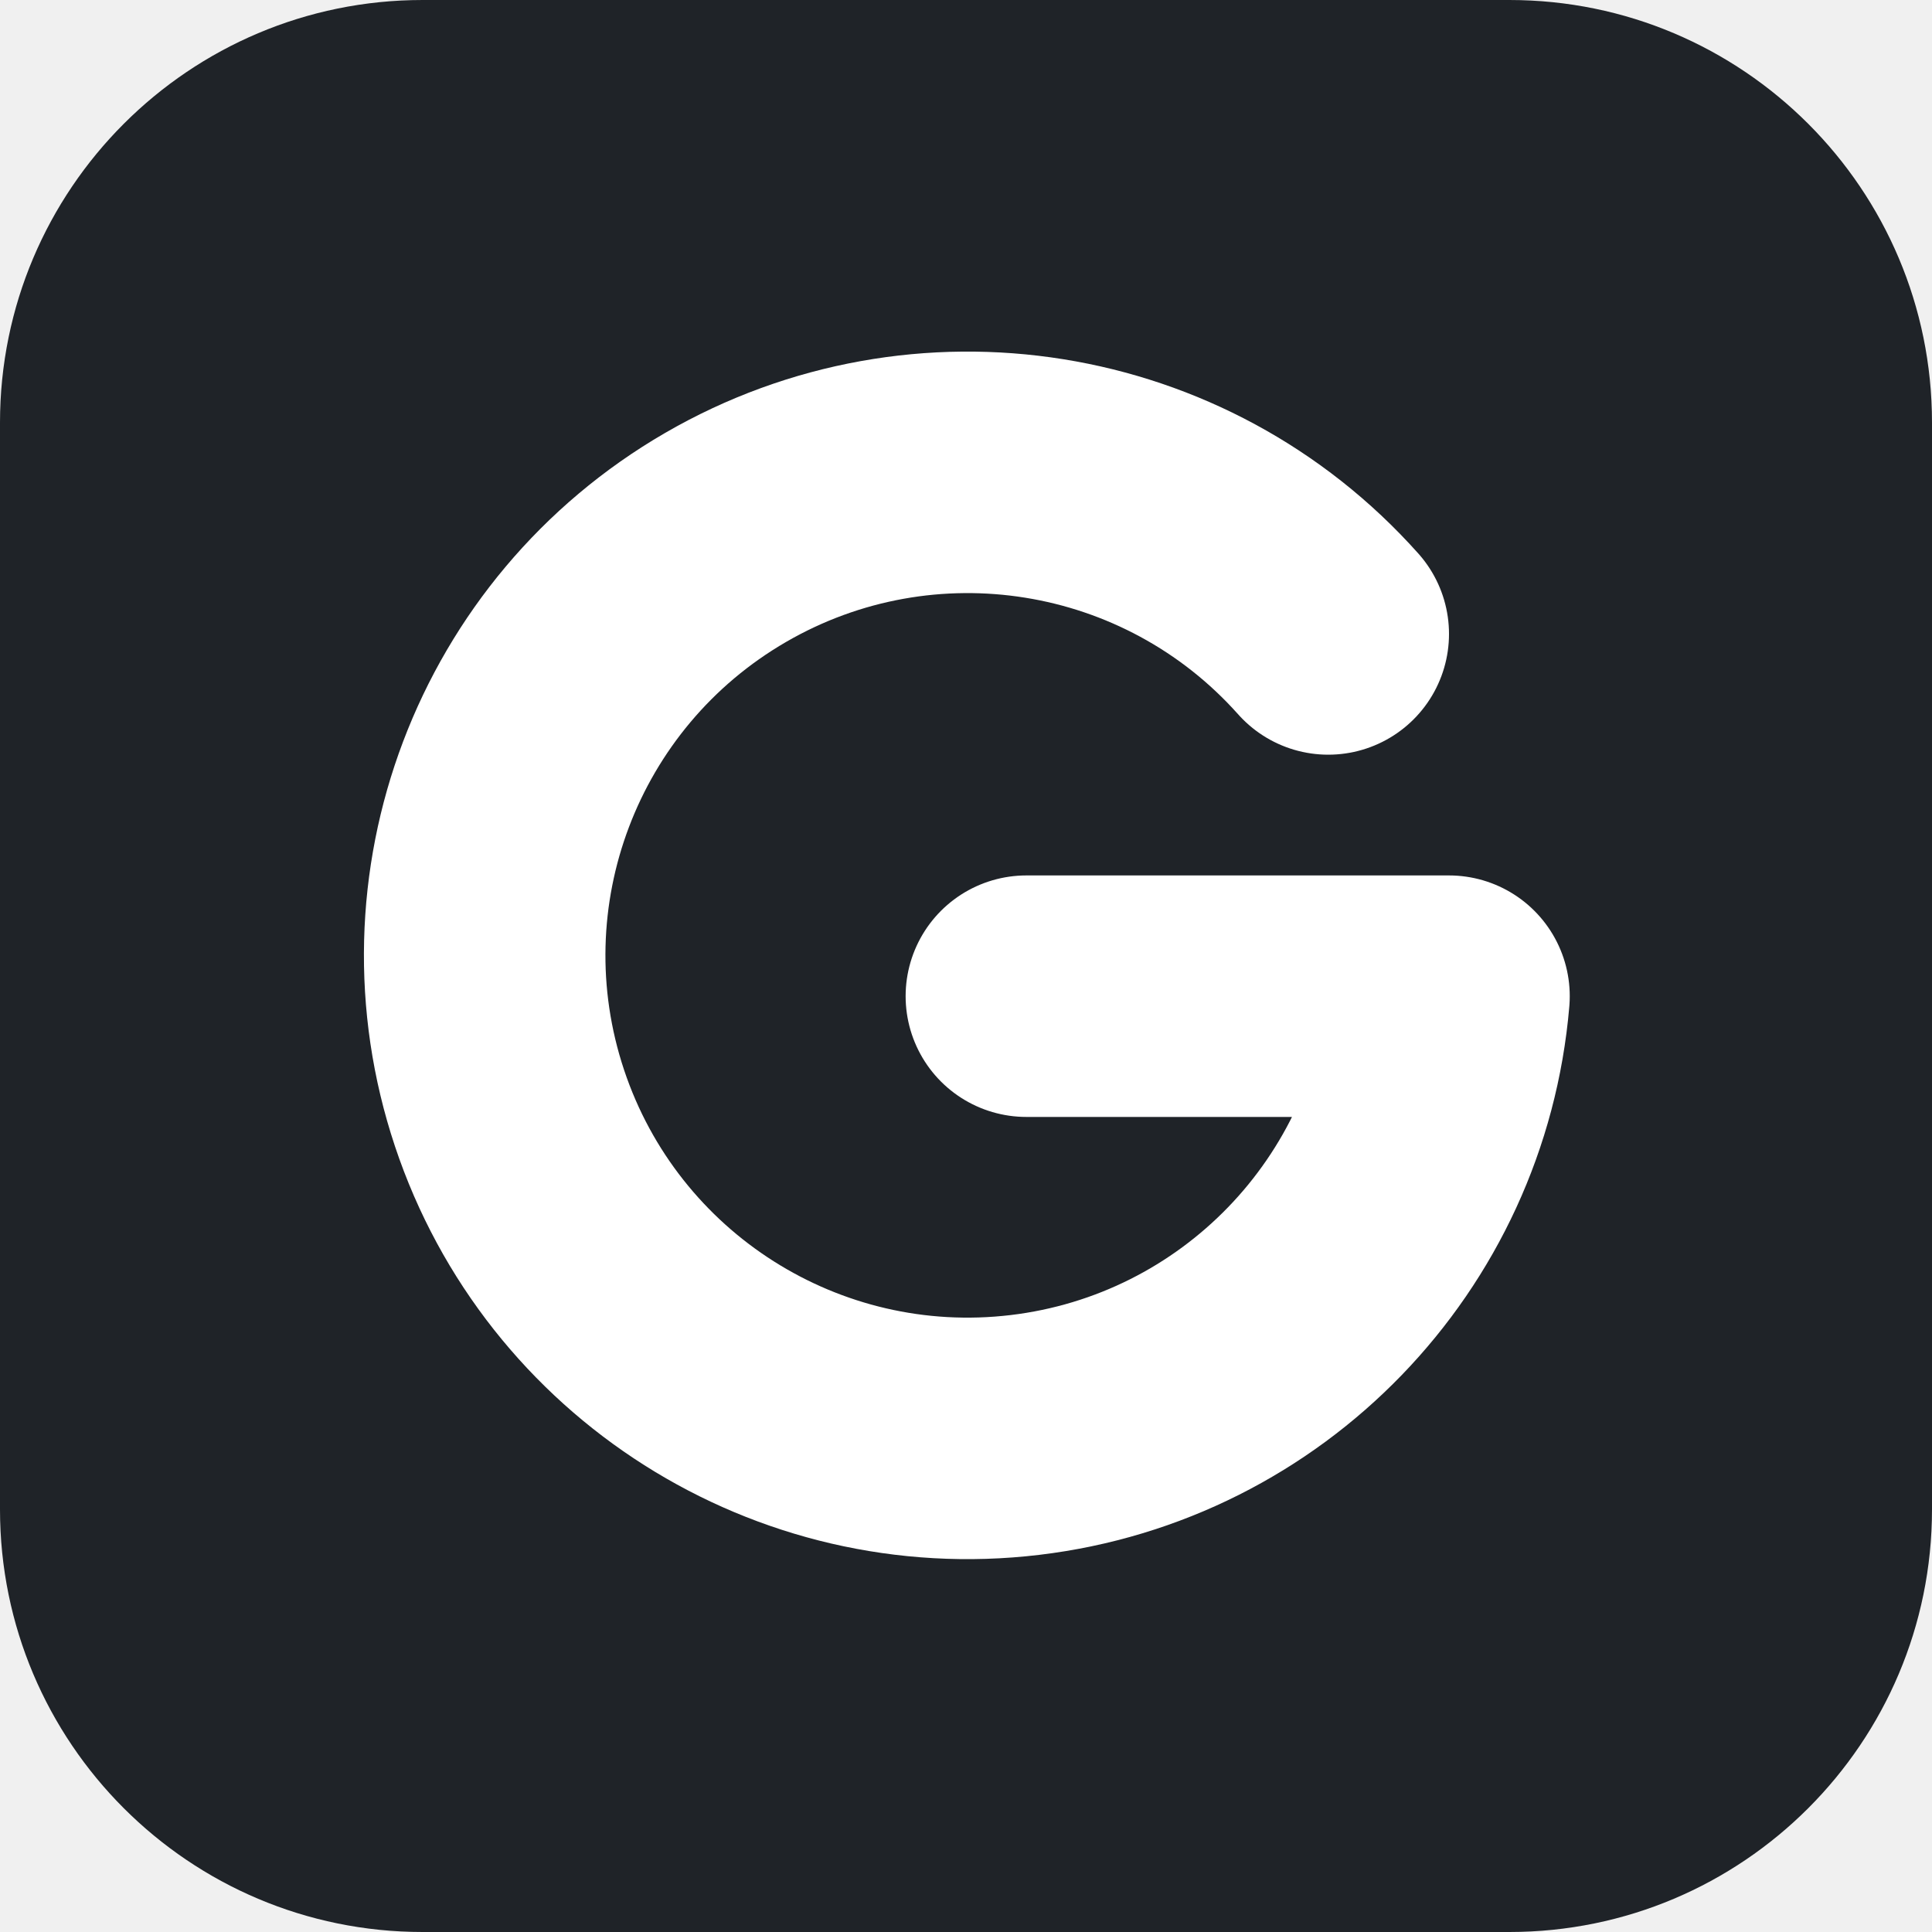
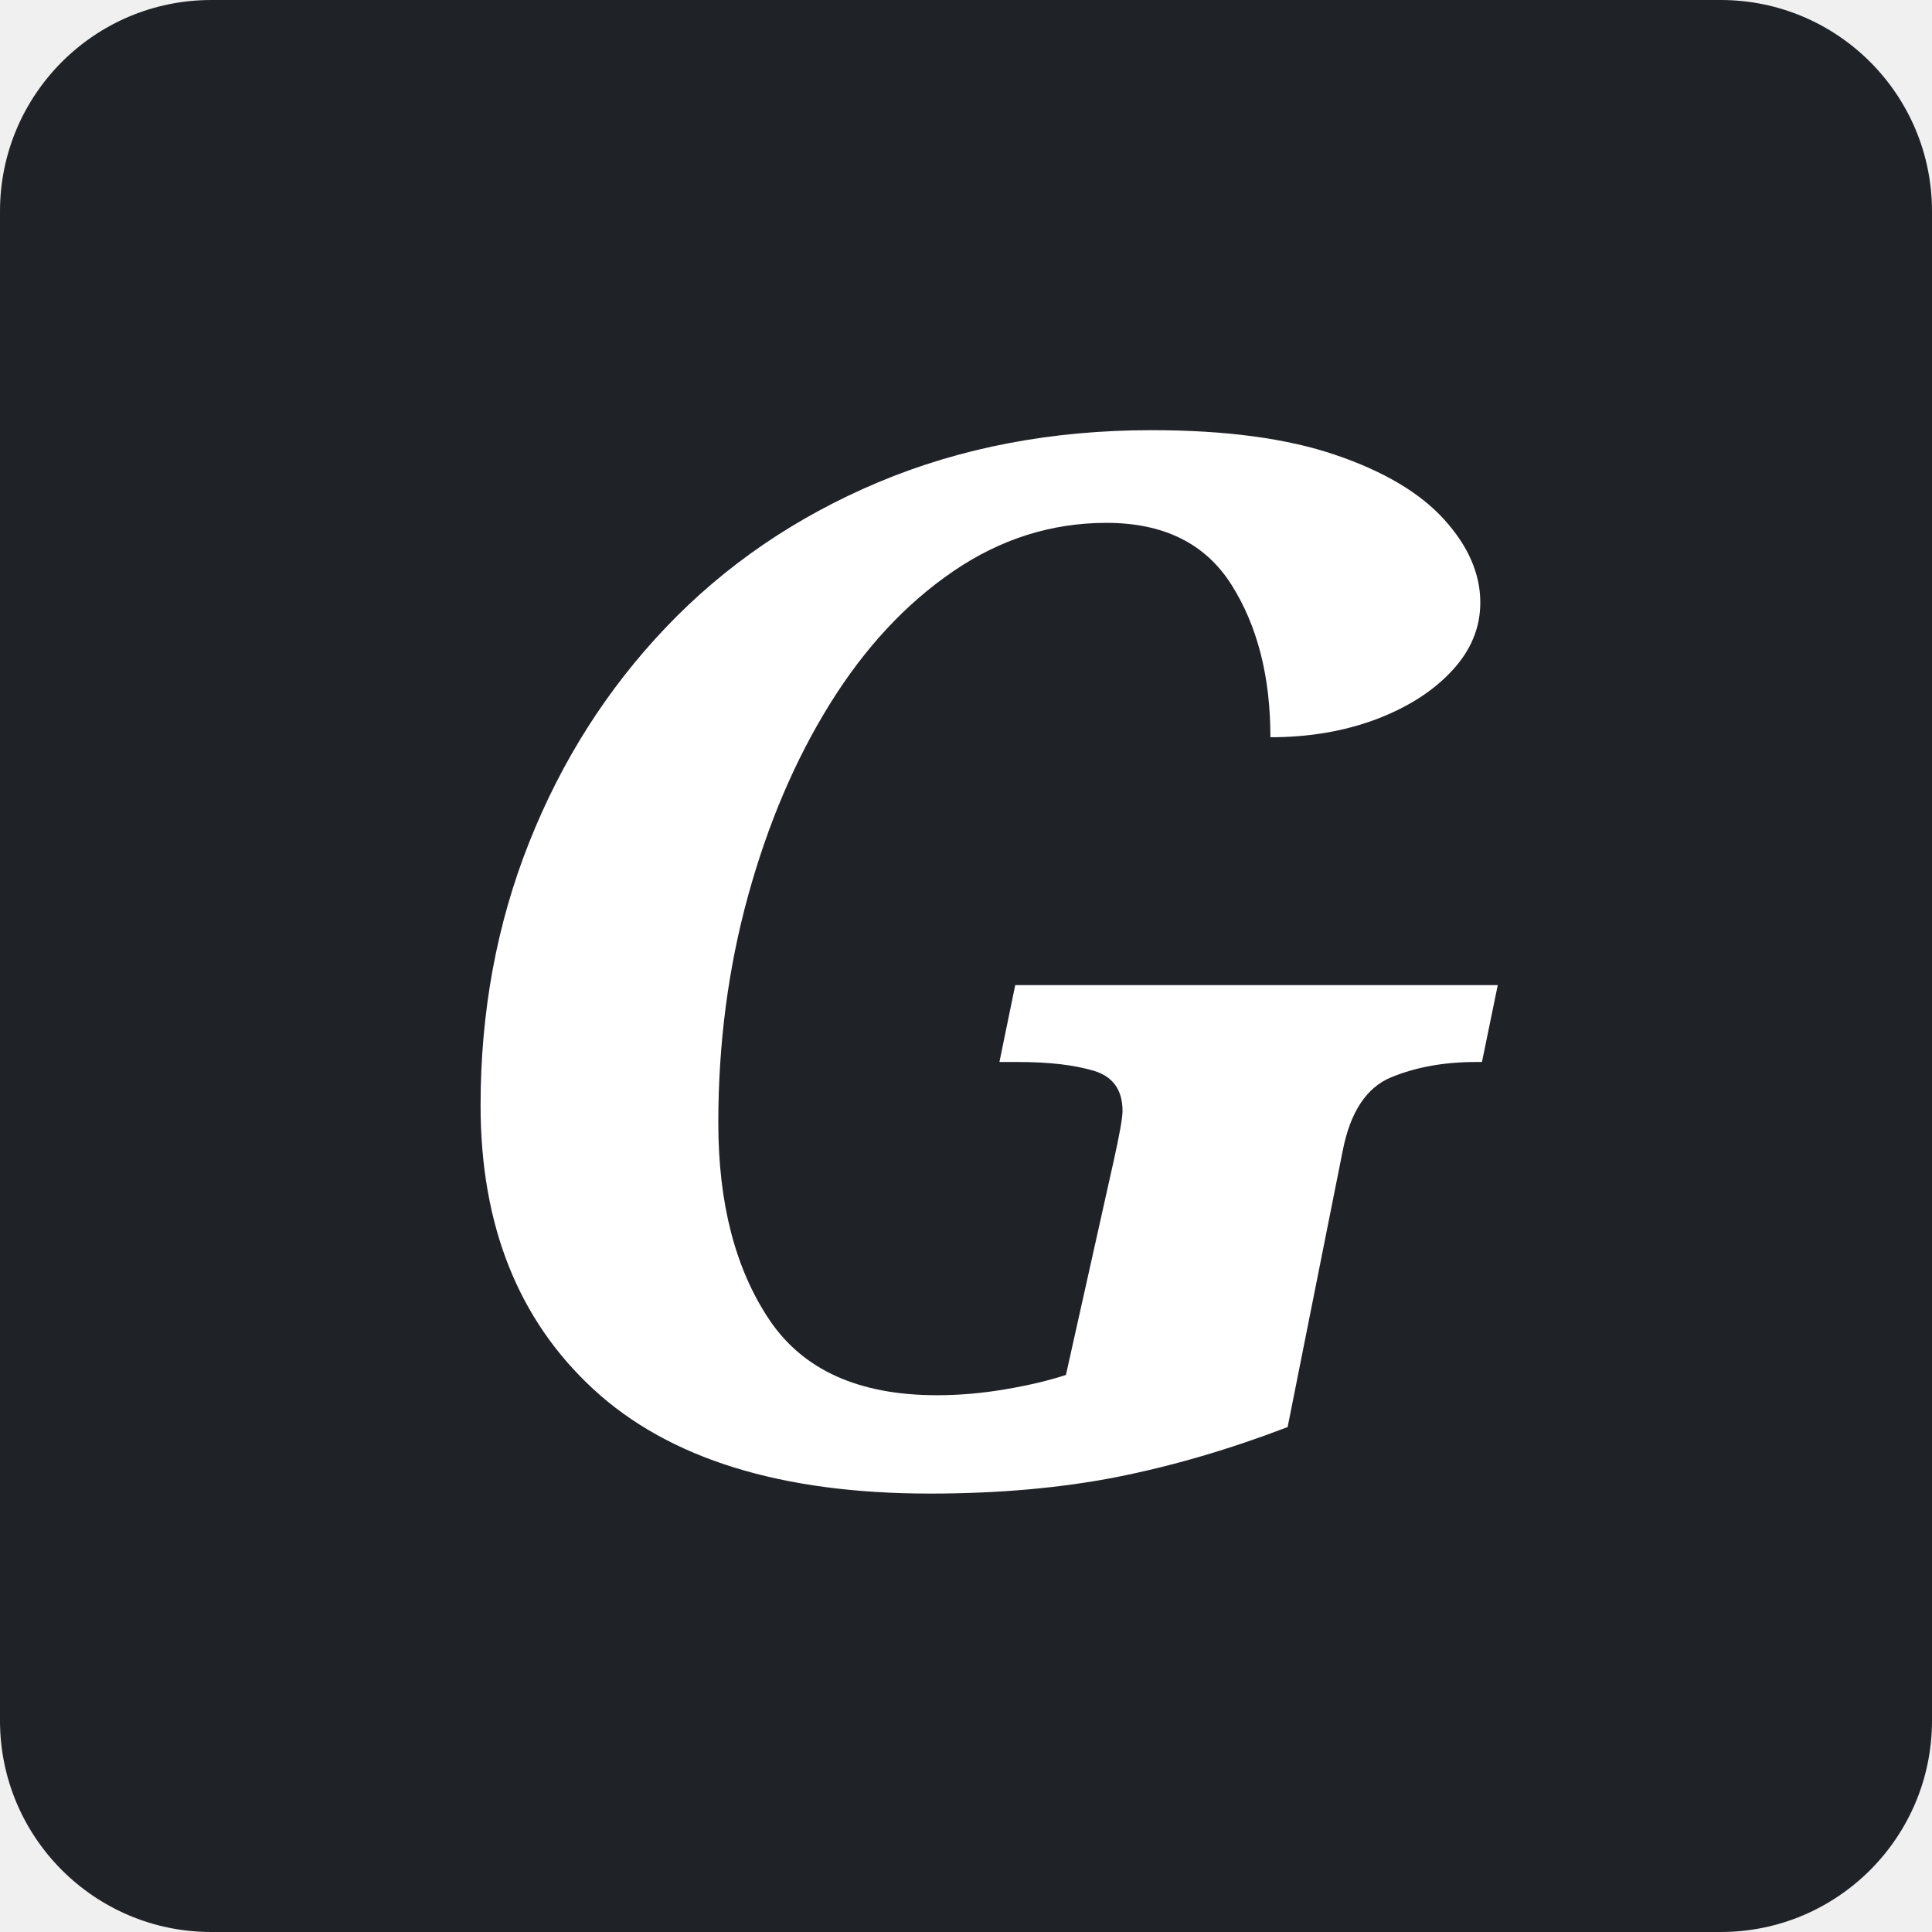
<svg xmlns="http://www.w3.org/2000/svg" viewBox="0 0 128 128">
-   <rect width="128" height="128" rx="28" fill="#1f2328" />
-   <path d="M88 42 A32 32 0 1 0 96 66 H68" fill="none" stroke="#fff" stroke-width="16" stroke-linecap="round" stroke-linejoin="round" />
+   <rect width="128" height="128" rx="14" fill="#1f2328" />
+   <text x="64" y="98" text-anchor="middle" font-family="Georgia, serif" font-size="96" font-weight="700" font-style="italic" fill="#fff">G</text>
</svg>
